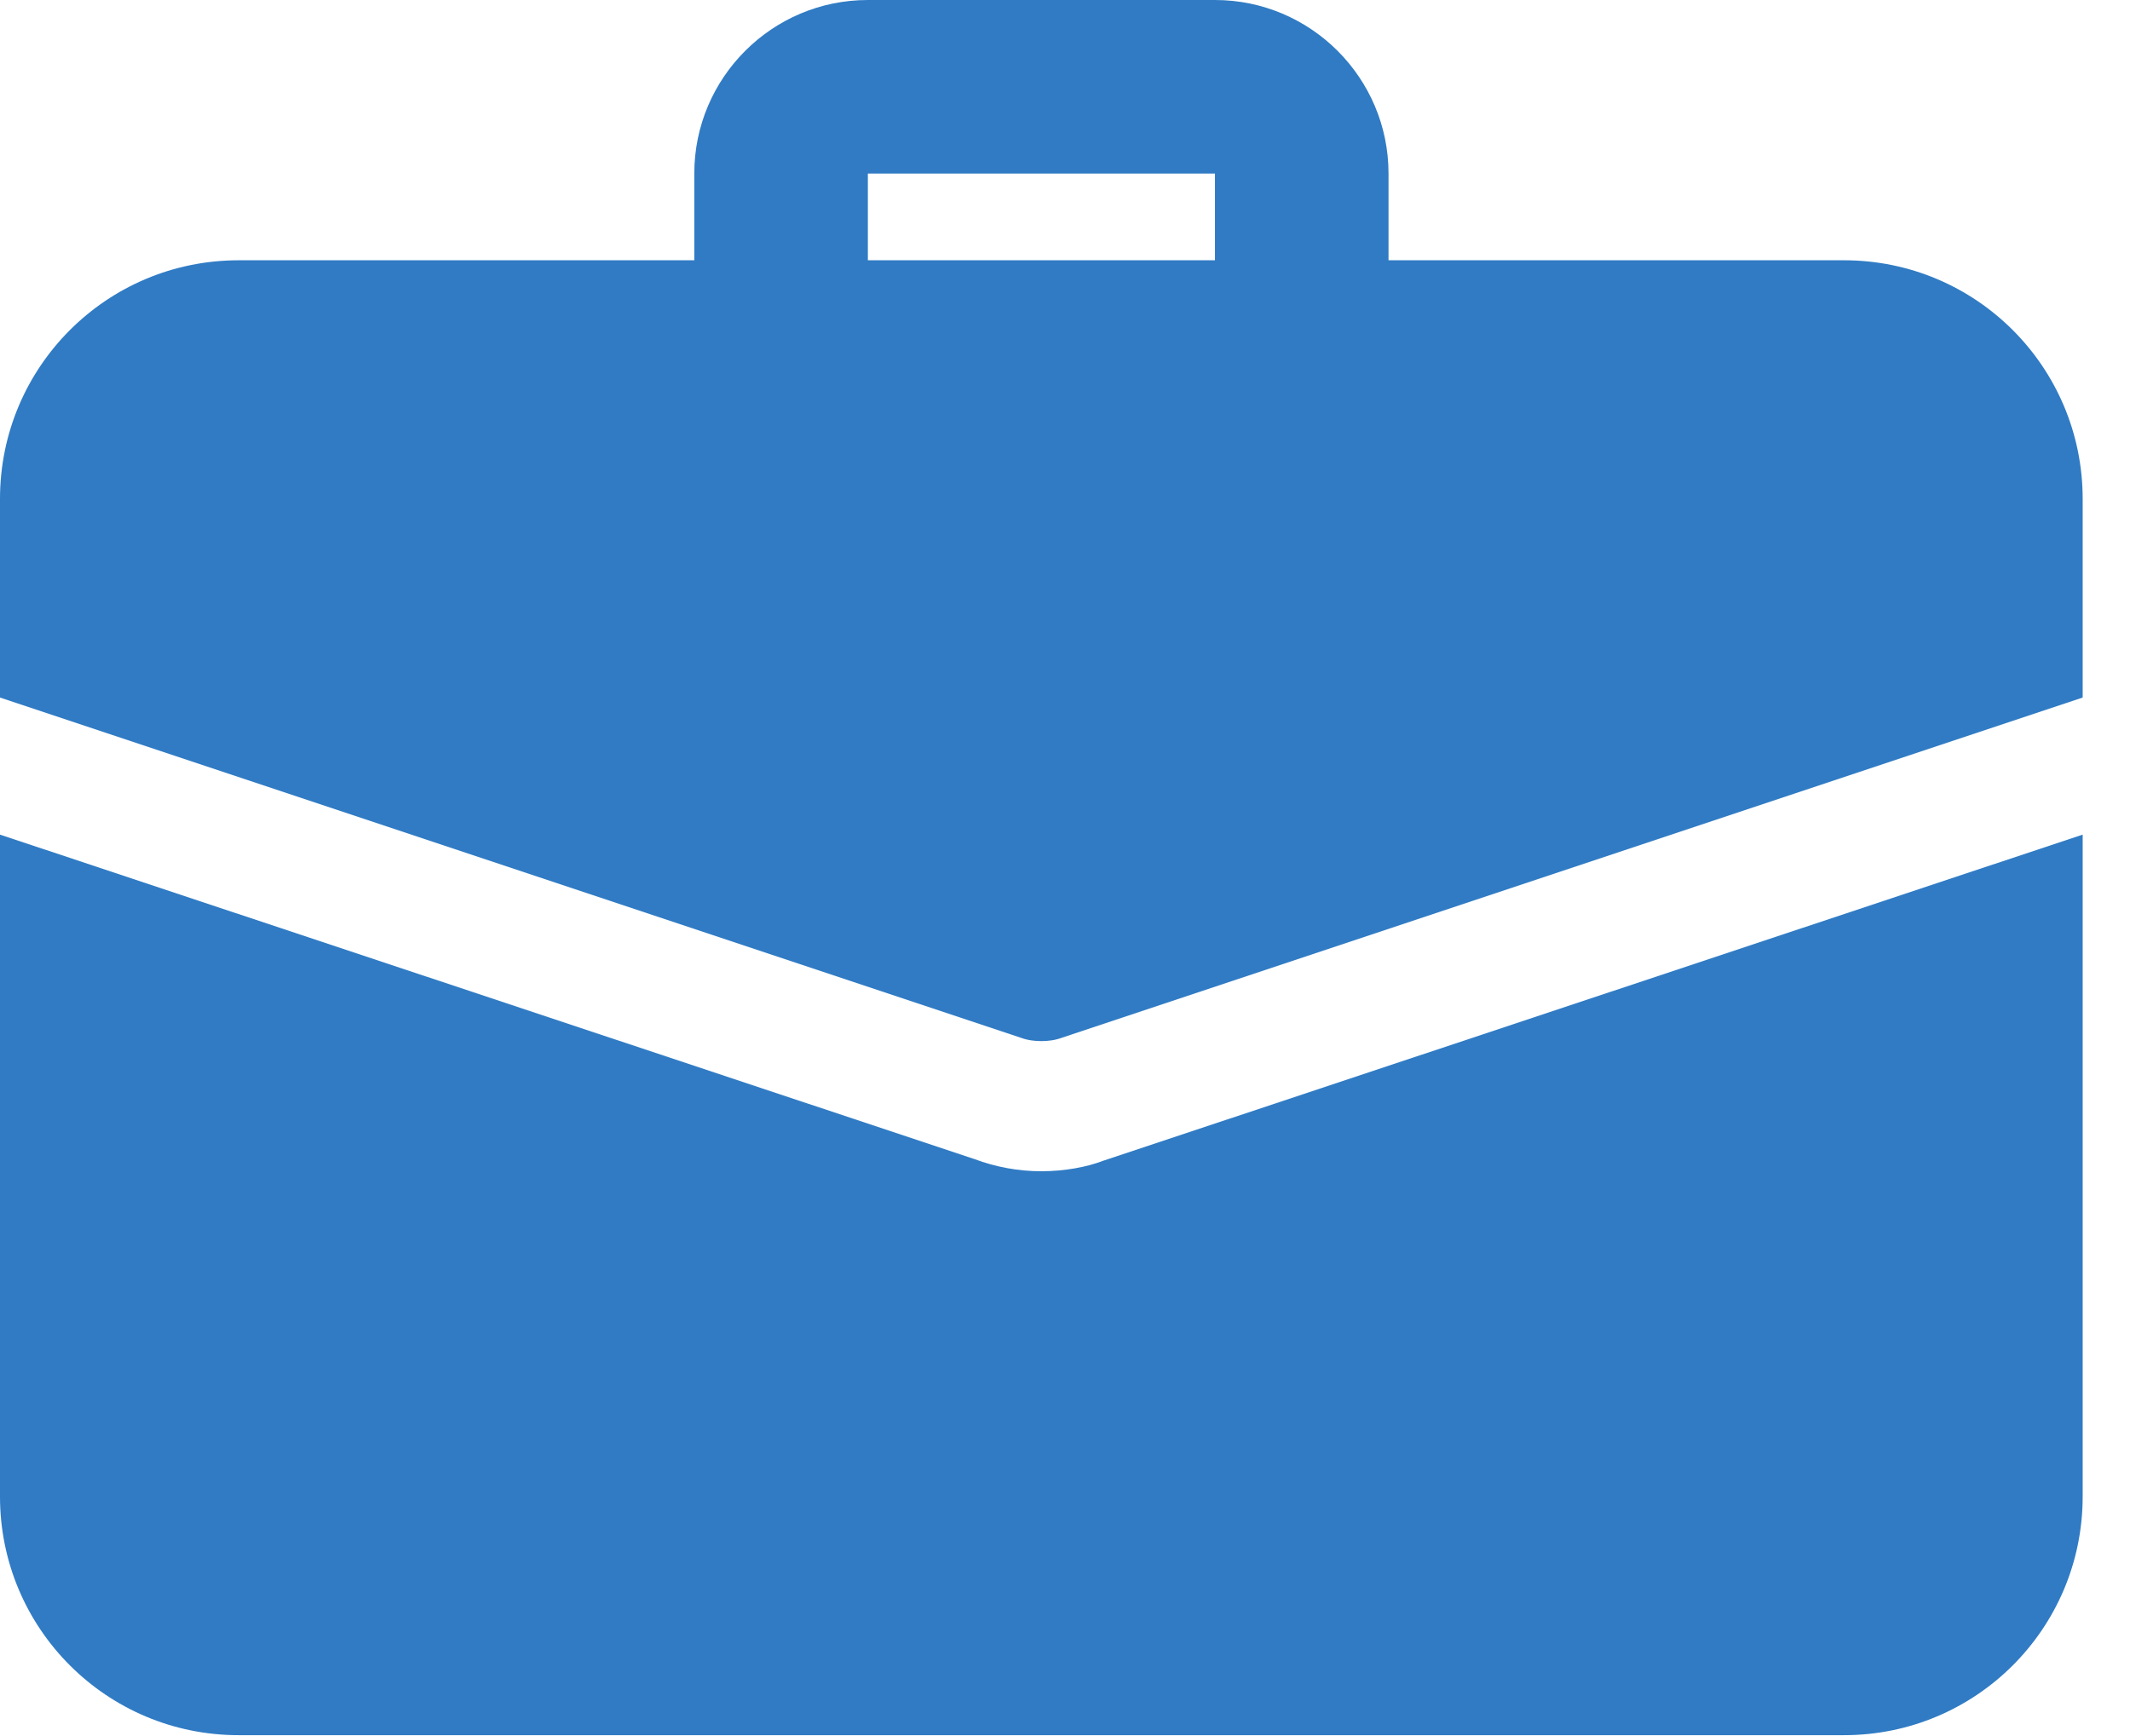
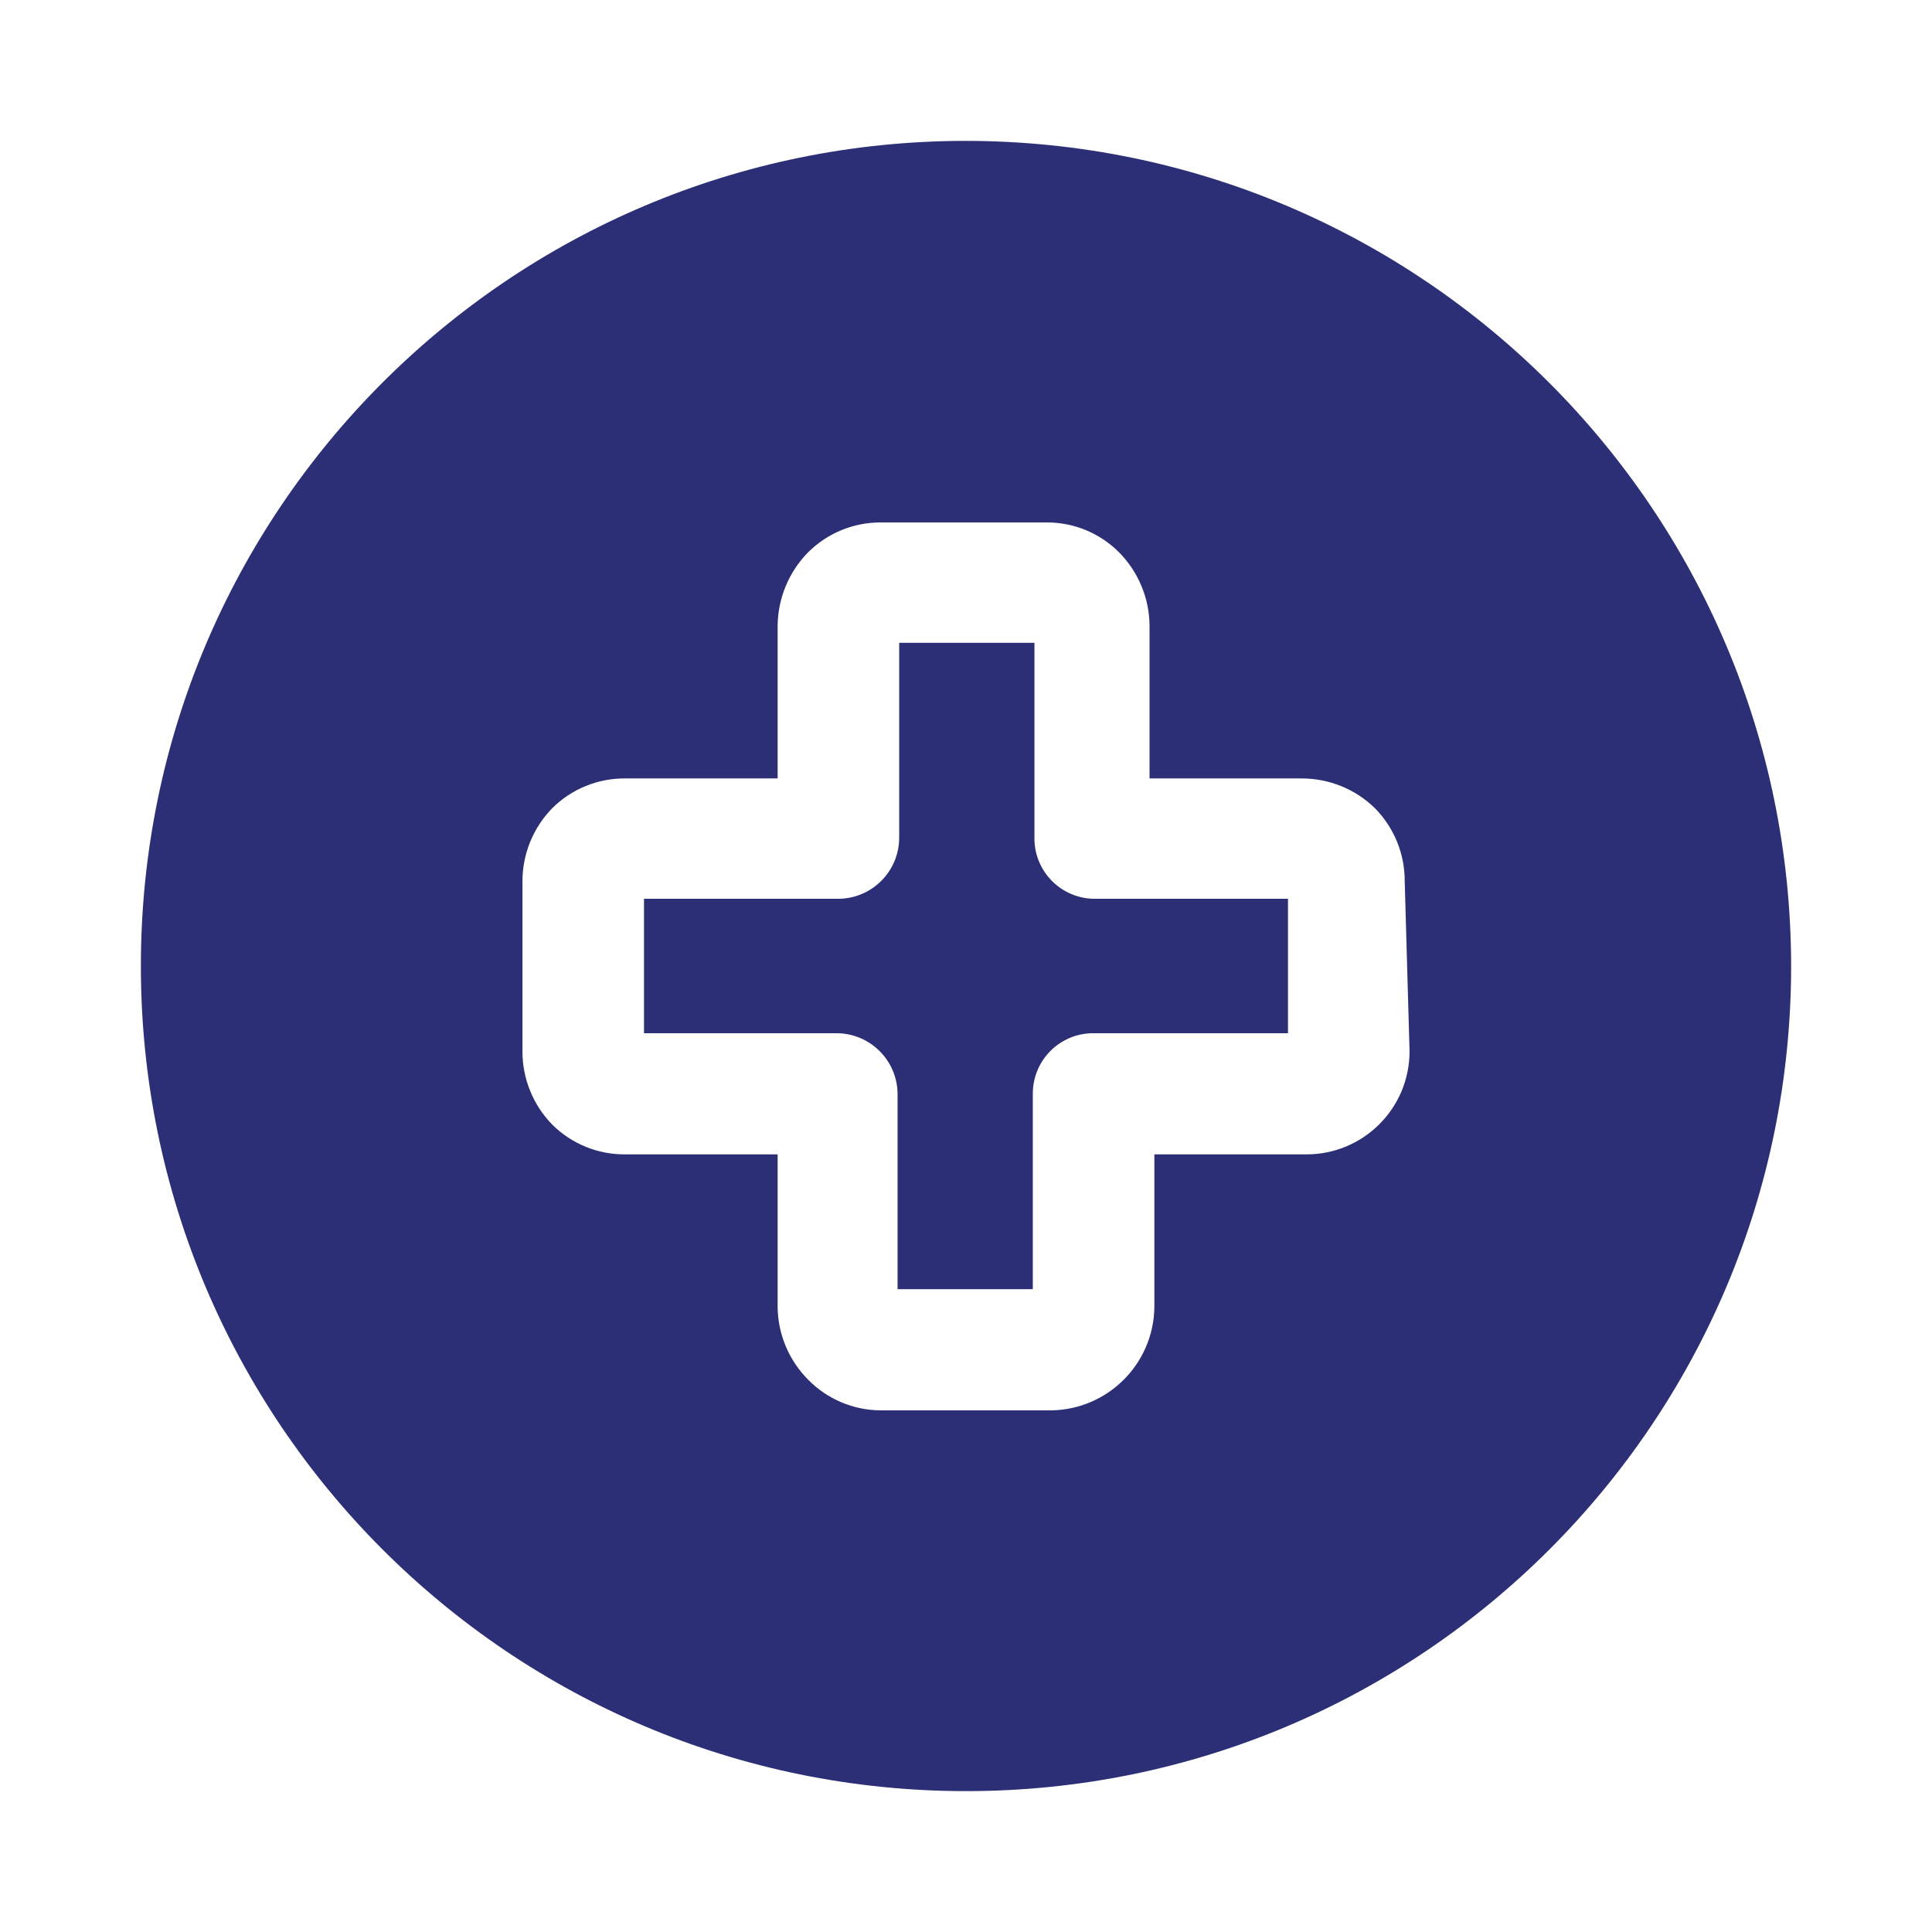
- <svg xmlns="http://www.w3.org/2000/svg" width="27" height="22" viewBox="0 0 27 22" fill="none">
-   <path d="M16.501 4.95C15.894 4.95 15.401 4.457 15.401 3.85V2.2H11.001V3.85C11.001 4.457 10.508 4.95 9.901 4.95C9.294 4.95 8.801 4.457 8.801 3.85V2.2C8.801 0.987 9.787 0 11.001 0H15.401C16.614 0 17.601 0.987 17.601 2.2V3.85C17.601 4.457 17.108 4.95 16.501 4.95Z" fill="#307BC4" />
-   <path d="M13.981 14.718C13.783 14.795 13.497 14.85 13.2 14.85C12.903 14.85 12.617 14.795 12.353 14.696L0 10.582V18.975C0 20.647 1.353 22 3.025 22H23.375C25.047 22 26.4 20.647 26.4 18.975V10.582L13.981 14.718Z" fill="#307BC4" />
-   <path d="M26.4 6.325V8.844L13.464 13.156C13.376 13.189 13.288 13.2 13.2 13.2C13.112 13.2 13.024 13.189 12.936 13.156L0 8.844V6.325C0 4.653 1.353 3.3 3.025 3.3H23.375C25.047 3.3 26.4 4.653 26.4 6.325Z" fill="#307BC4" />
+ <svg xmlns="http://www.w3.org/2000/svg" width="24" height="24" viewBox="0 0 24 24">
+   <path fill="#2C2F76" d="M12 1.75A10.25 10.25 0 1 0 22.25 12A10.26 10.26 0 0 0 12 1.75m5.51 11.31a1.28 1.28 0 0 1-1.28 1.28h-1.89v1.9a1.3 1.3 0 0 1-1.28 1.28h-2.12a1.27 1.27 0 0 1-.9-.38a1.3 1.3 0 0 1-.38-.9v-1.9H7.77a1.27 1.27 0 0 1-.91-.37a1.3 1.3 0 0 1-.37-.91v-2.11a1.3 1.3 0 0 1 .37-.91a1.27 1.27 0 0 1 .91-.37h1.89v-1.9a1.32 1.32 0 0 1 .37-.9a1.27 1.27 0 0 1 .91-.38H13a1.26 1.26 0 0 1 .9.37c.24.242.377.569.38.91v1.9h1.89c.34 0 .667.132.91.37c.239.243.372.57.37.91z" />
+   <path fill="#2C2F76" d="M16 11.165v1.67h-2.42a.75.75 0 0 0-.75.75v2.43h-1.68v-2.43a.76.76 0 0 0-.75-.75H8v-1.67h2.42a.76.76 0 0 0 .75-.75v-2.43h1.68v2.43a.75.75 0 0 0 .75.75z" />
</svg>
